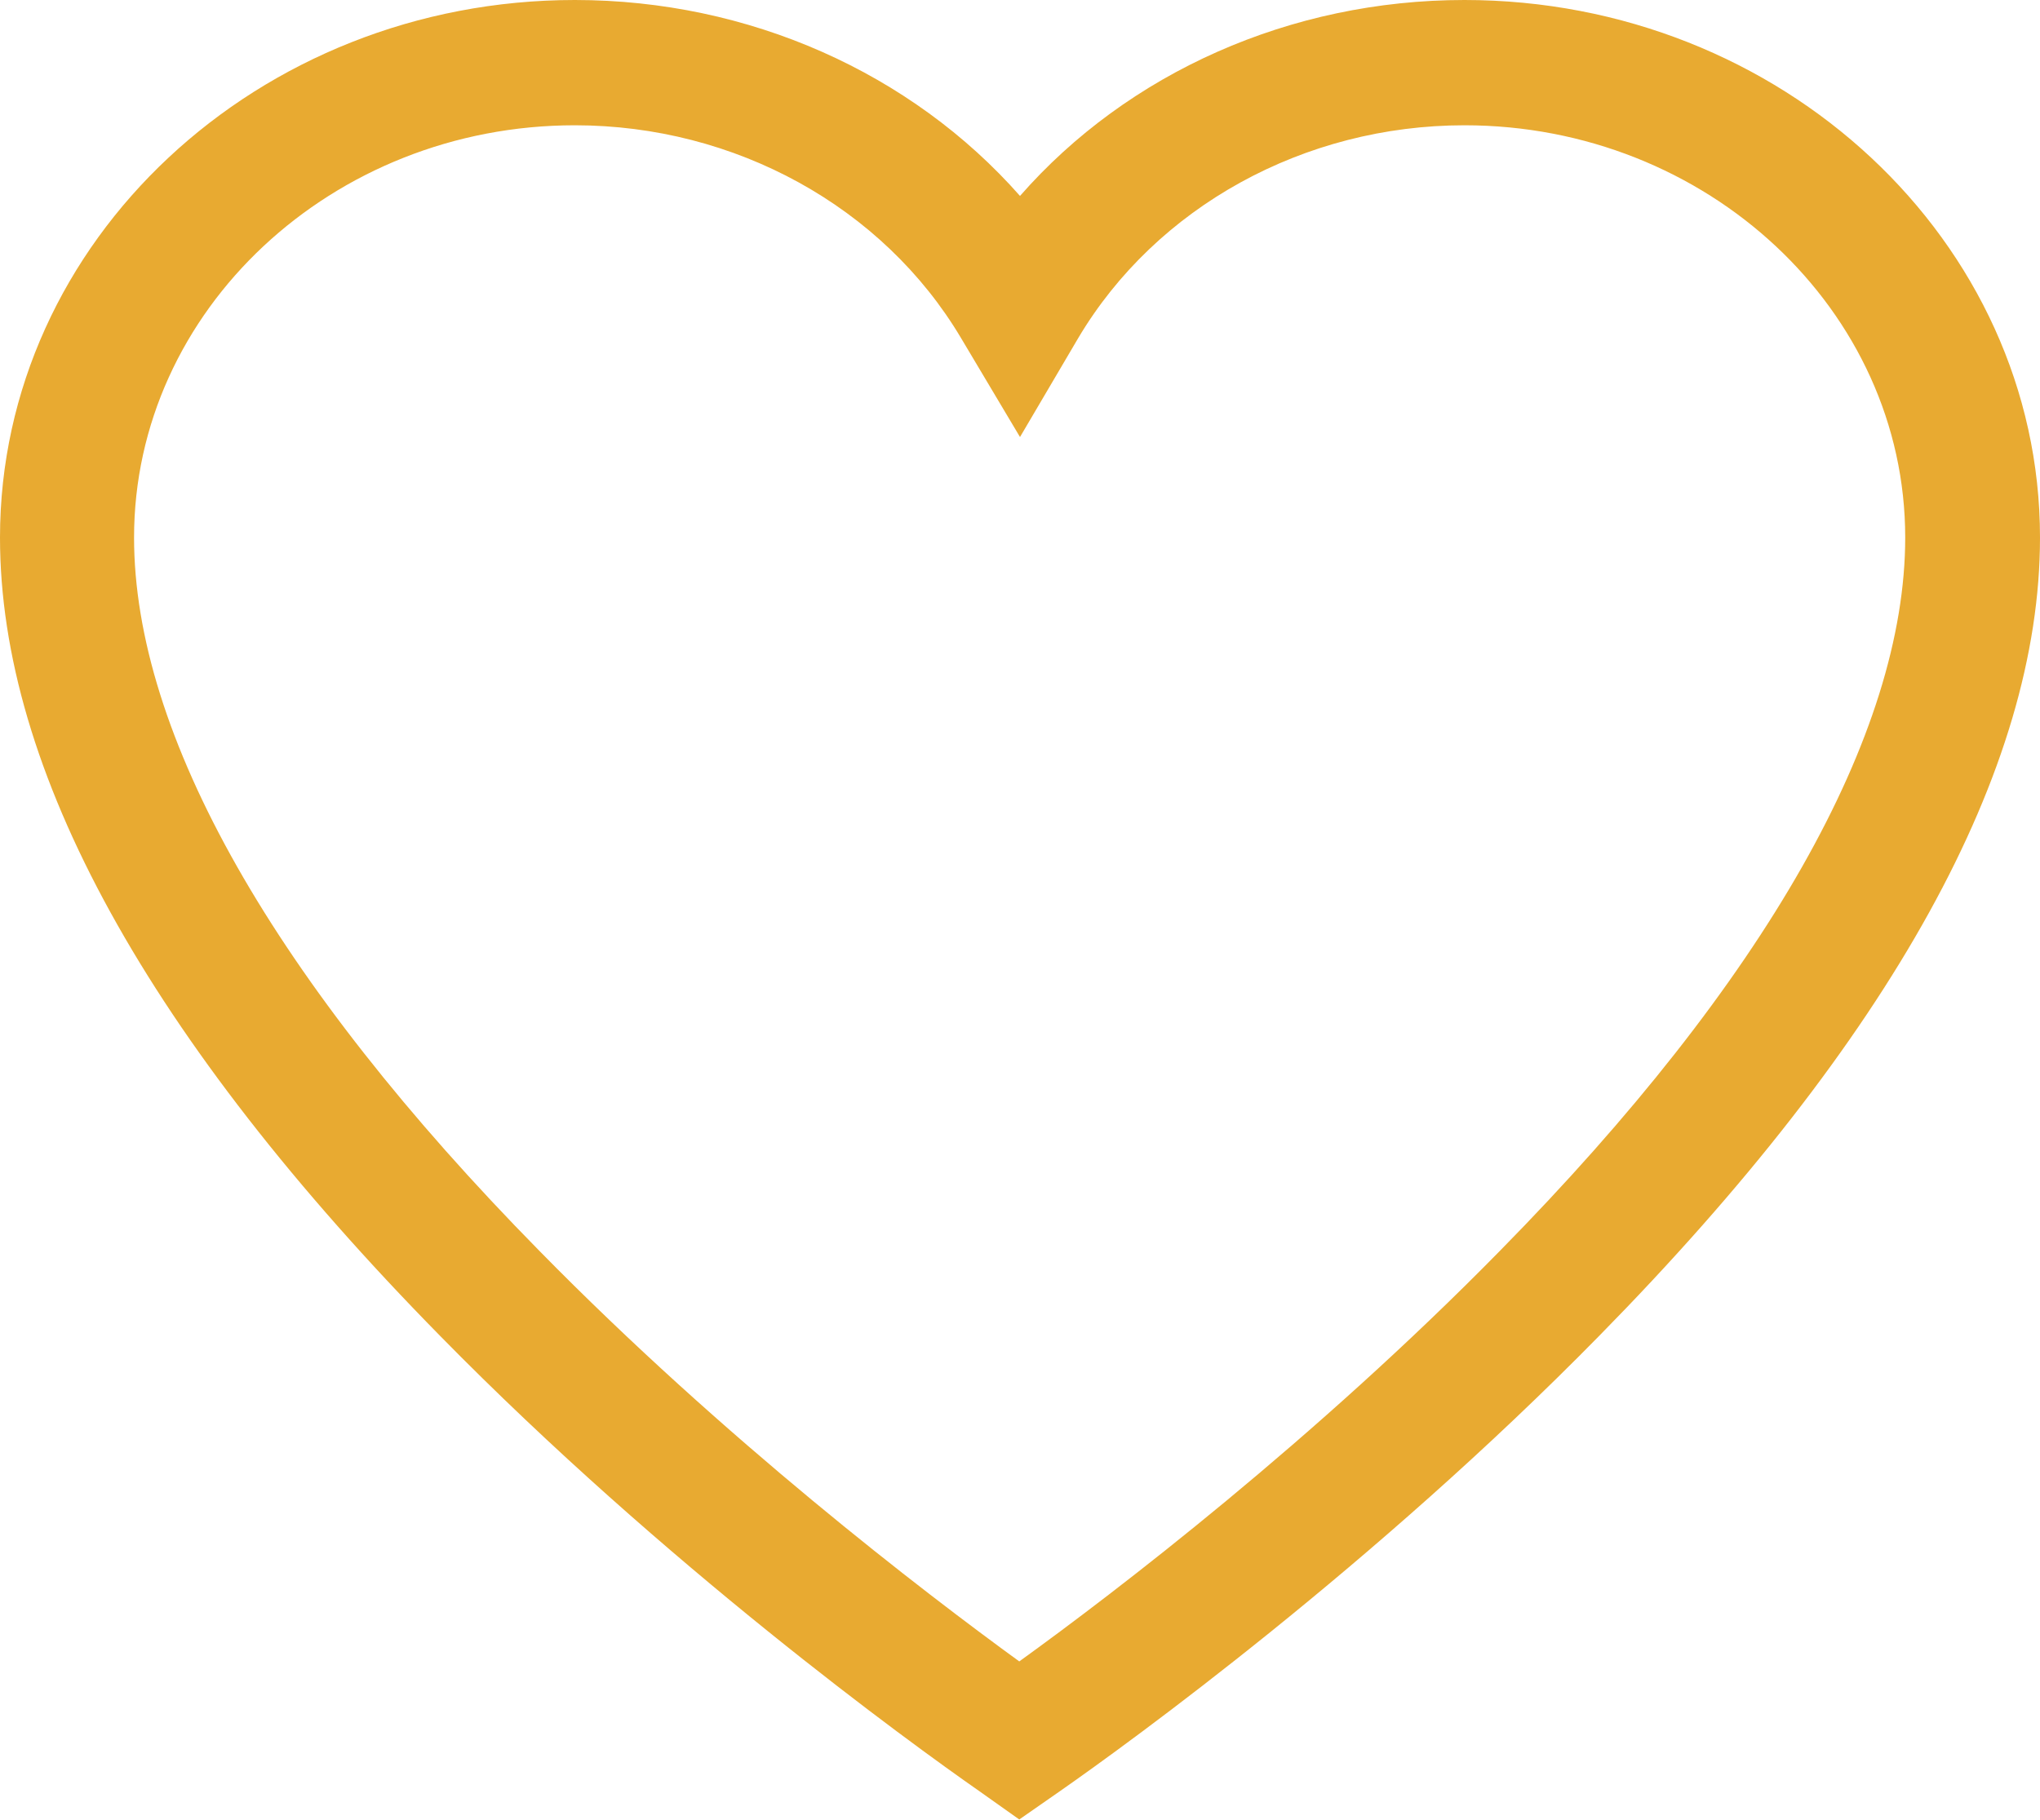
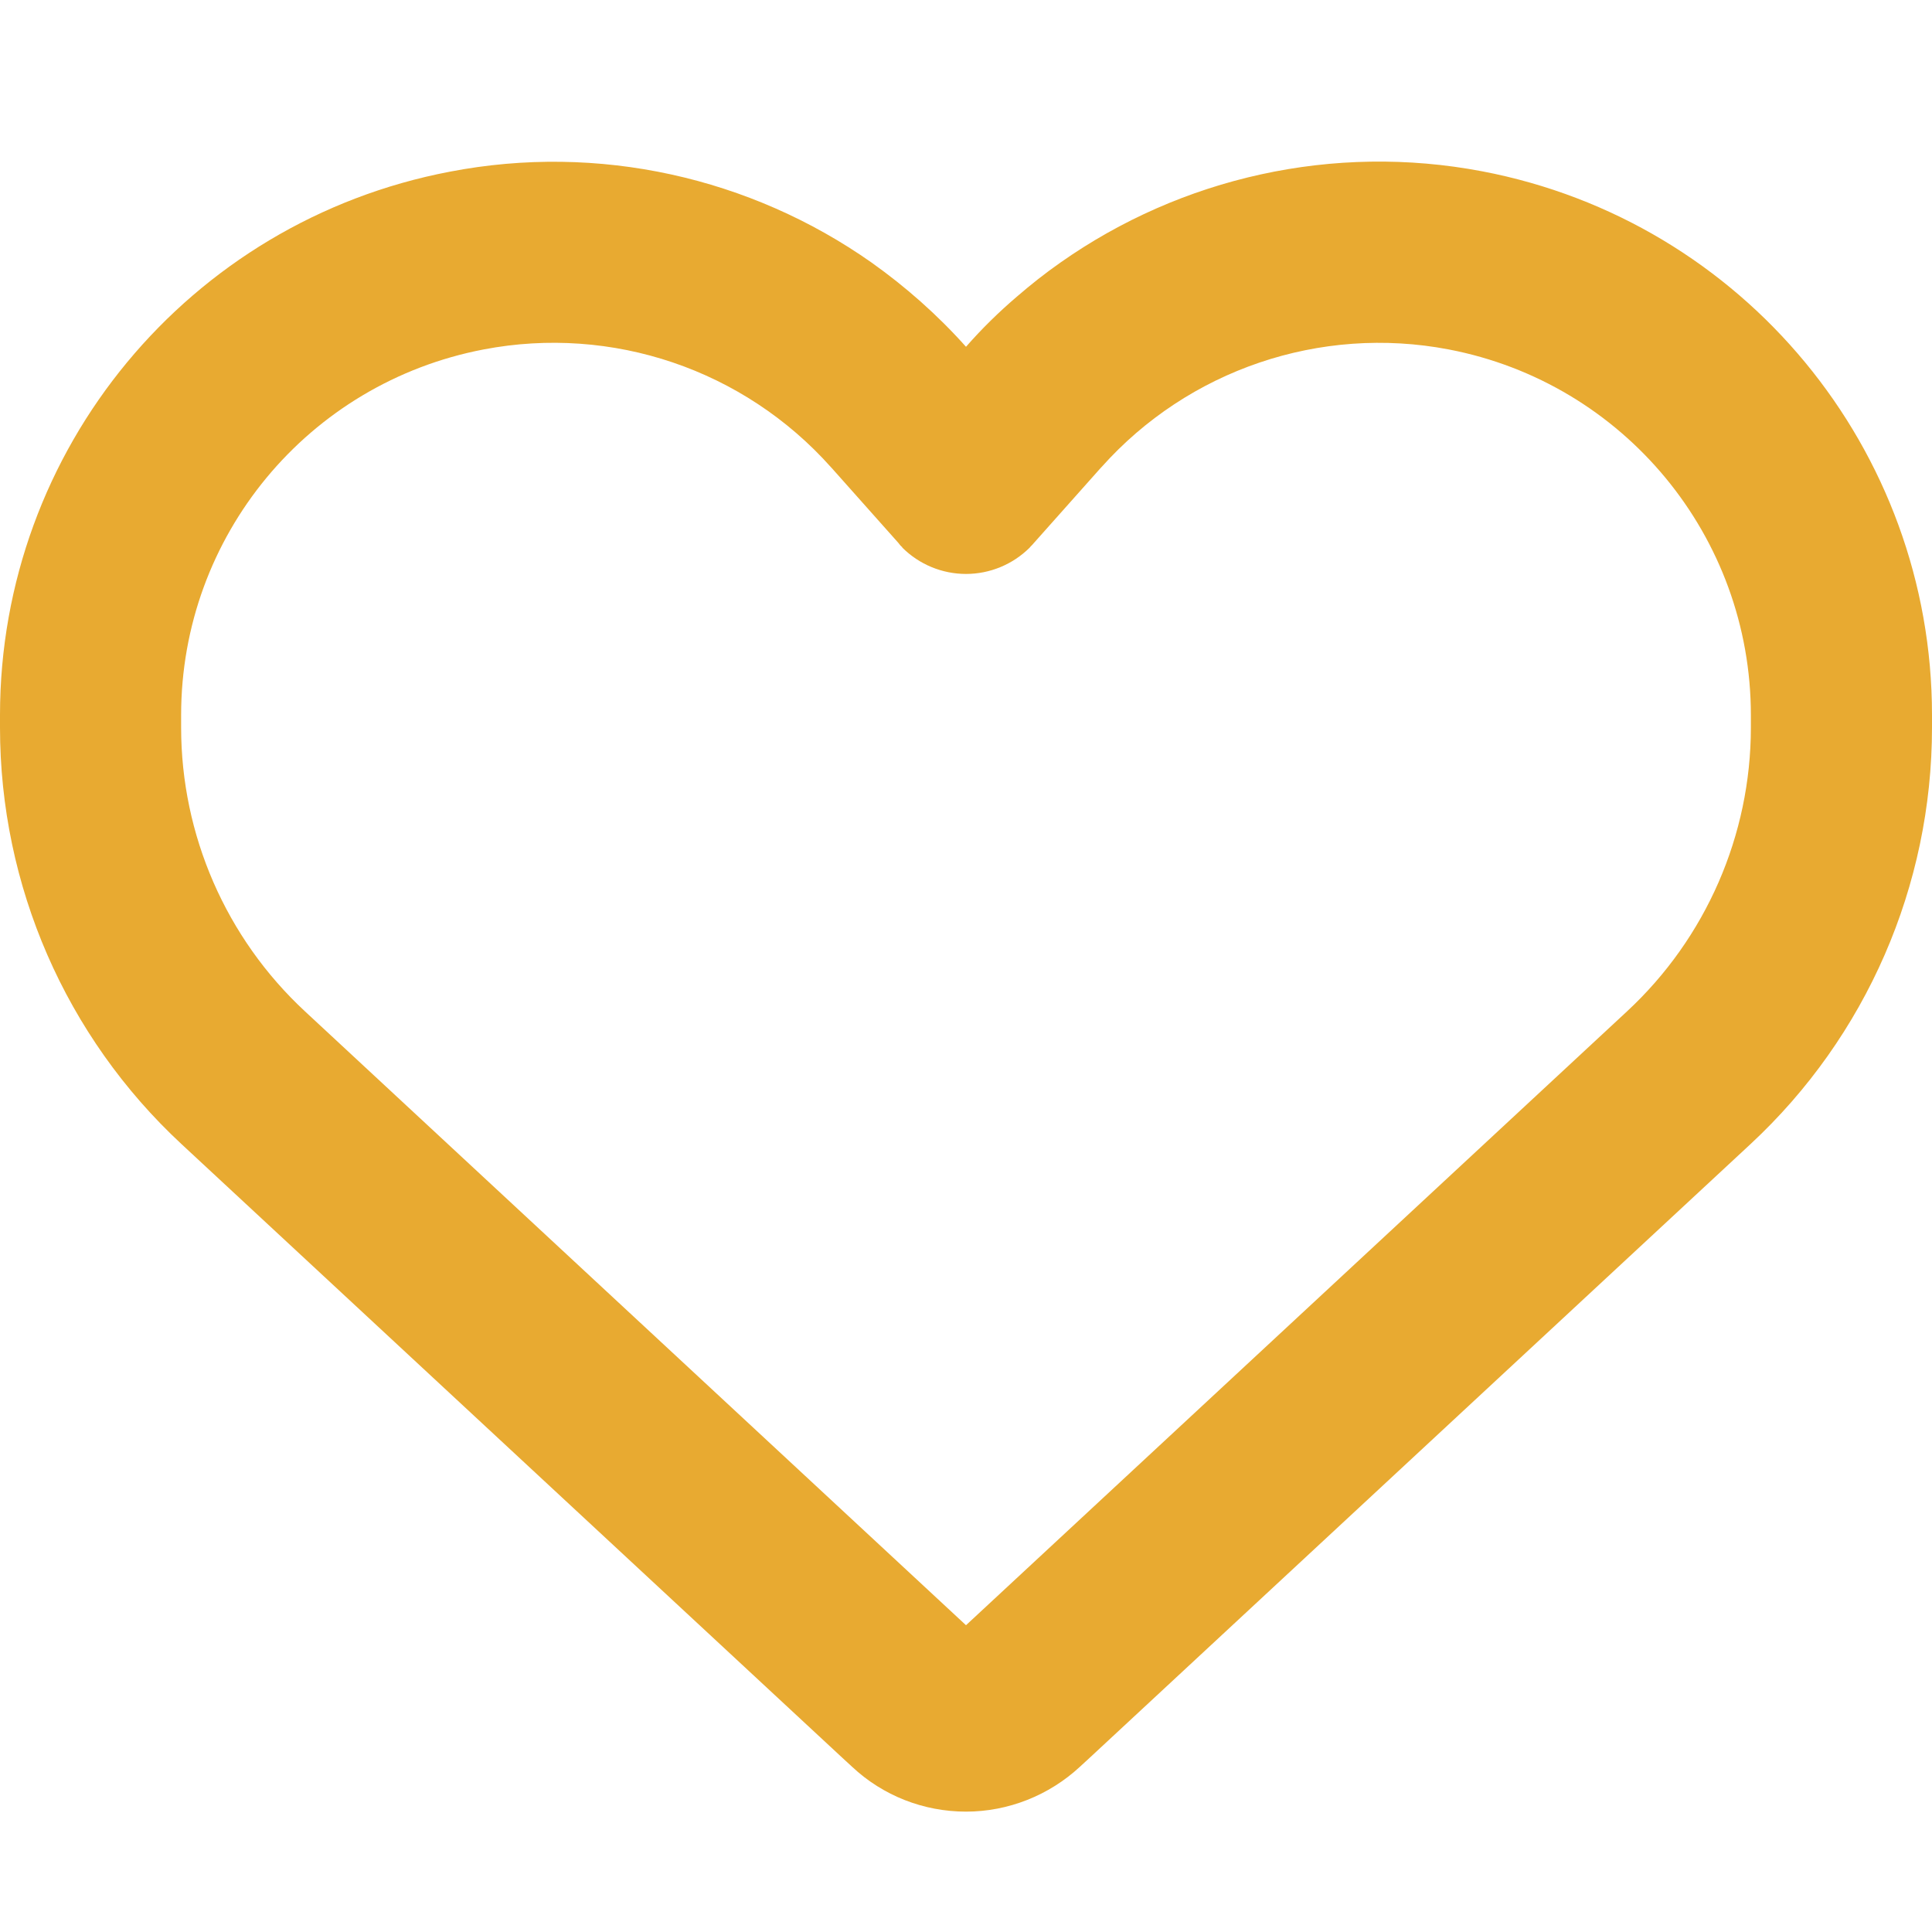
- <svg xmlns="http://www.w3.org/2000/svg" width="28" height="24.985" viewBox="0 0 28 24.985" fill="none">
+ <svg xmlns="http://www.w3.org/2000/svg" viewBox="0 0 512.00 512.00" data-guides="{&quot;vertical&quot;:[],&quot;horizontal&quot;:[]}">
  <defs />
-   <path id="Vector" d="M20.1 0C17.71 0 15.48 1 14 2.69C12.51 1 10.28 0 7.89 0C3.54 0 0 3.31 0 7.38C0 10.57 2.03 14.26 6.04 18.34C9.13 21.49 12.48 23.92 13.44 24.59L13.99 24.98L14.55 24.59C15.51 23.92 18.86 21.49 21.95 18.34C25.96 14.26 28 10.57 28 7.38C28 3.31 24.45 0 20.1 0ZM20.59 17.17C18.05 19.76 15.32 21.85 13.99 22.81C12.67 21.85 9.94 19.76 7.4 17.17C3.76 13.47 1.84 10.08 1.84 7.38C1.84 4.26 4.56 1.72 7.89 1.72C10.09 1.72 12.12 2.84 13.19 4.64L14 6L14.8 4.64C15.87 2.84 17.9 1.72 20.1 1.72C23.43 1.72 26.15 4.26 26.15 7.38C26.15 10.08 24.23 13.47 20.59 17.17Z" fill="#E8AA31" fill-opacity="1" fill-rule="nonzero" />
+   <path fill="#e8aa31" stroke="none" fill-opacity="1" stroke-width="1" stroke-opacity="1" id="tSvg4ba78a03d8" title="Path 1" d="M225.8 468.2C224.967 467.433 224.133 466.667 223.3 465.9C164.9 411.667 106.5 357.433 48.1 303.2C17.4 274.7 0 234.7 0 192.8C0 191.7 0 190.6 0 189.5C0 119.1 50 58.7 119.2 45.5C158.6 37.9 198.9 47 231 69.6C240 76 248.4 83.4 256 91.9C260.2 87.1 264.7 82.7 269.5 78.6C273.2 75.4 277 72.4 281 69.6C281 69.6 281 69.6 281 69.6C313.1 47 353.4 37.9 392.8 45.4C462 58.6 512 119.1 512 189.5C512 190.6 512 191.7 512 192.8C512 234.7 494.6 274.7 463.9 303.2C405.5 357.433 347.1 411.667 288.7 465.9C287.867 466.667 287.033 467.433 286.2 468.2C278 475.8 267.2 480.1 256 480.1C244.8 480.1 234 475.9 225.8 468.2ZM239.1 145C238.7 144.7 238.4 144.3 238.1 143.9C232.167 137.233 226.233 130.567 220.3 123.9C220.267 123.867 220.233 123.833 220.2 123.8C220.2 123.8 220.2 123.8 220.2 123.8C197.1 97.9 162.2 86.1 128.2 92.6C81.6 101.5 48 142.1 48 189.5C48 190.6 48 191.7 48 192.8C48 221.3 59.9 248.6 80.8 268C139.2 322.233 197.6 376.467 256 430.7C314.4 376.467 372.8 322.233 431.2 268C452.1 248.6 464 221.3 464 192.8C464 191.7 464 190.6 464 189.5C464 142.2 430.4 101.5 383.9 92.6C349.9 86.1 314.9 98 291.9 123.8C291.9 123.8 291.9 123.8 291.8 123.9C291.7 124 291.8 123.9 291.7 124C285.767 130.667 279.833 137.333 273.9 144C273.6 144.4 273.2 144.7 272.9 145.1C268.4 149.6 262.3 152.1 256 152.1C249.7 152.1 243.6 149.6 239.1 145.1C239.1 145.067 239.1 145.033 239.1 145" />
</svg>
